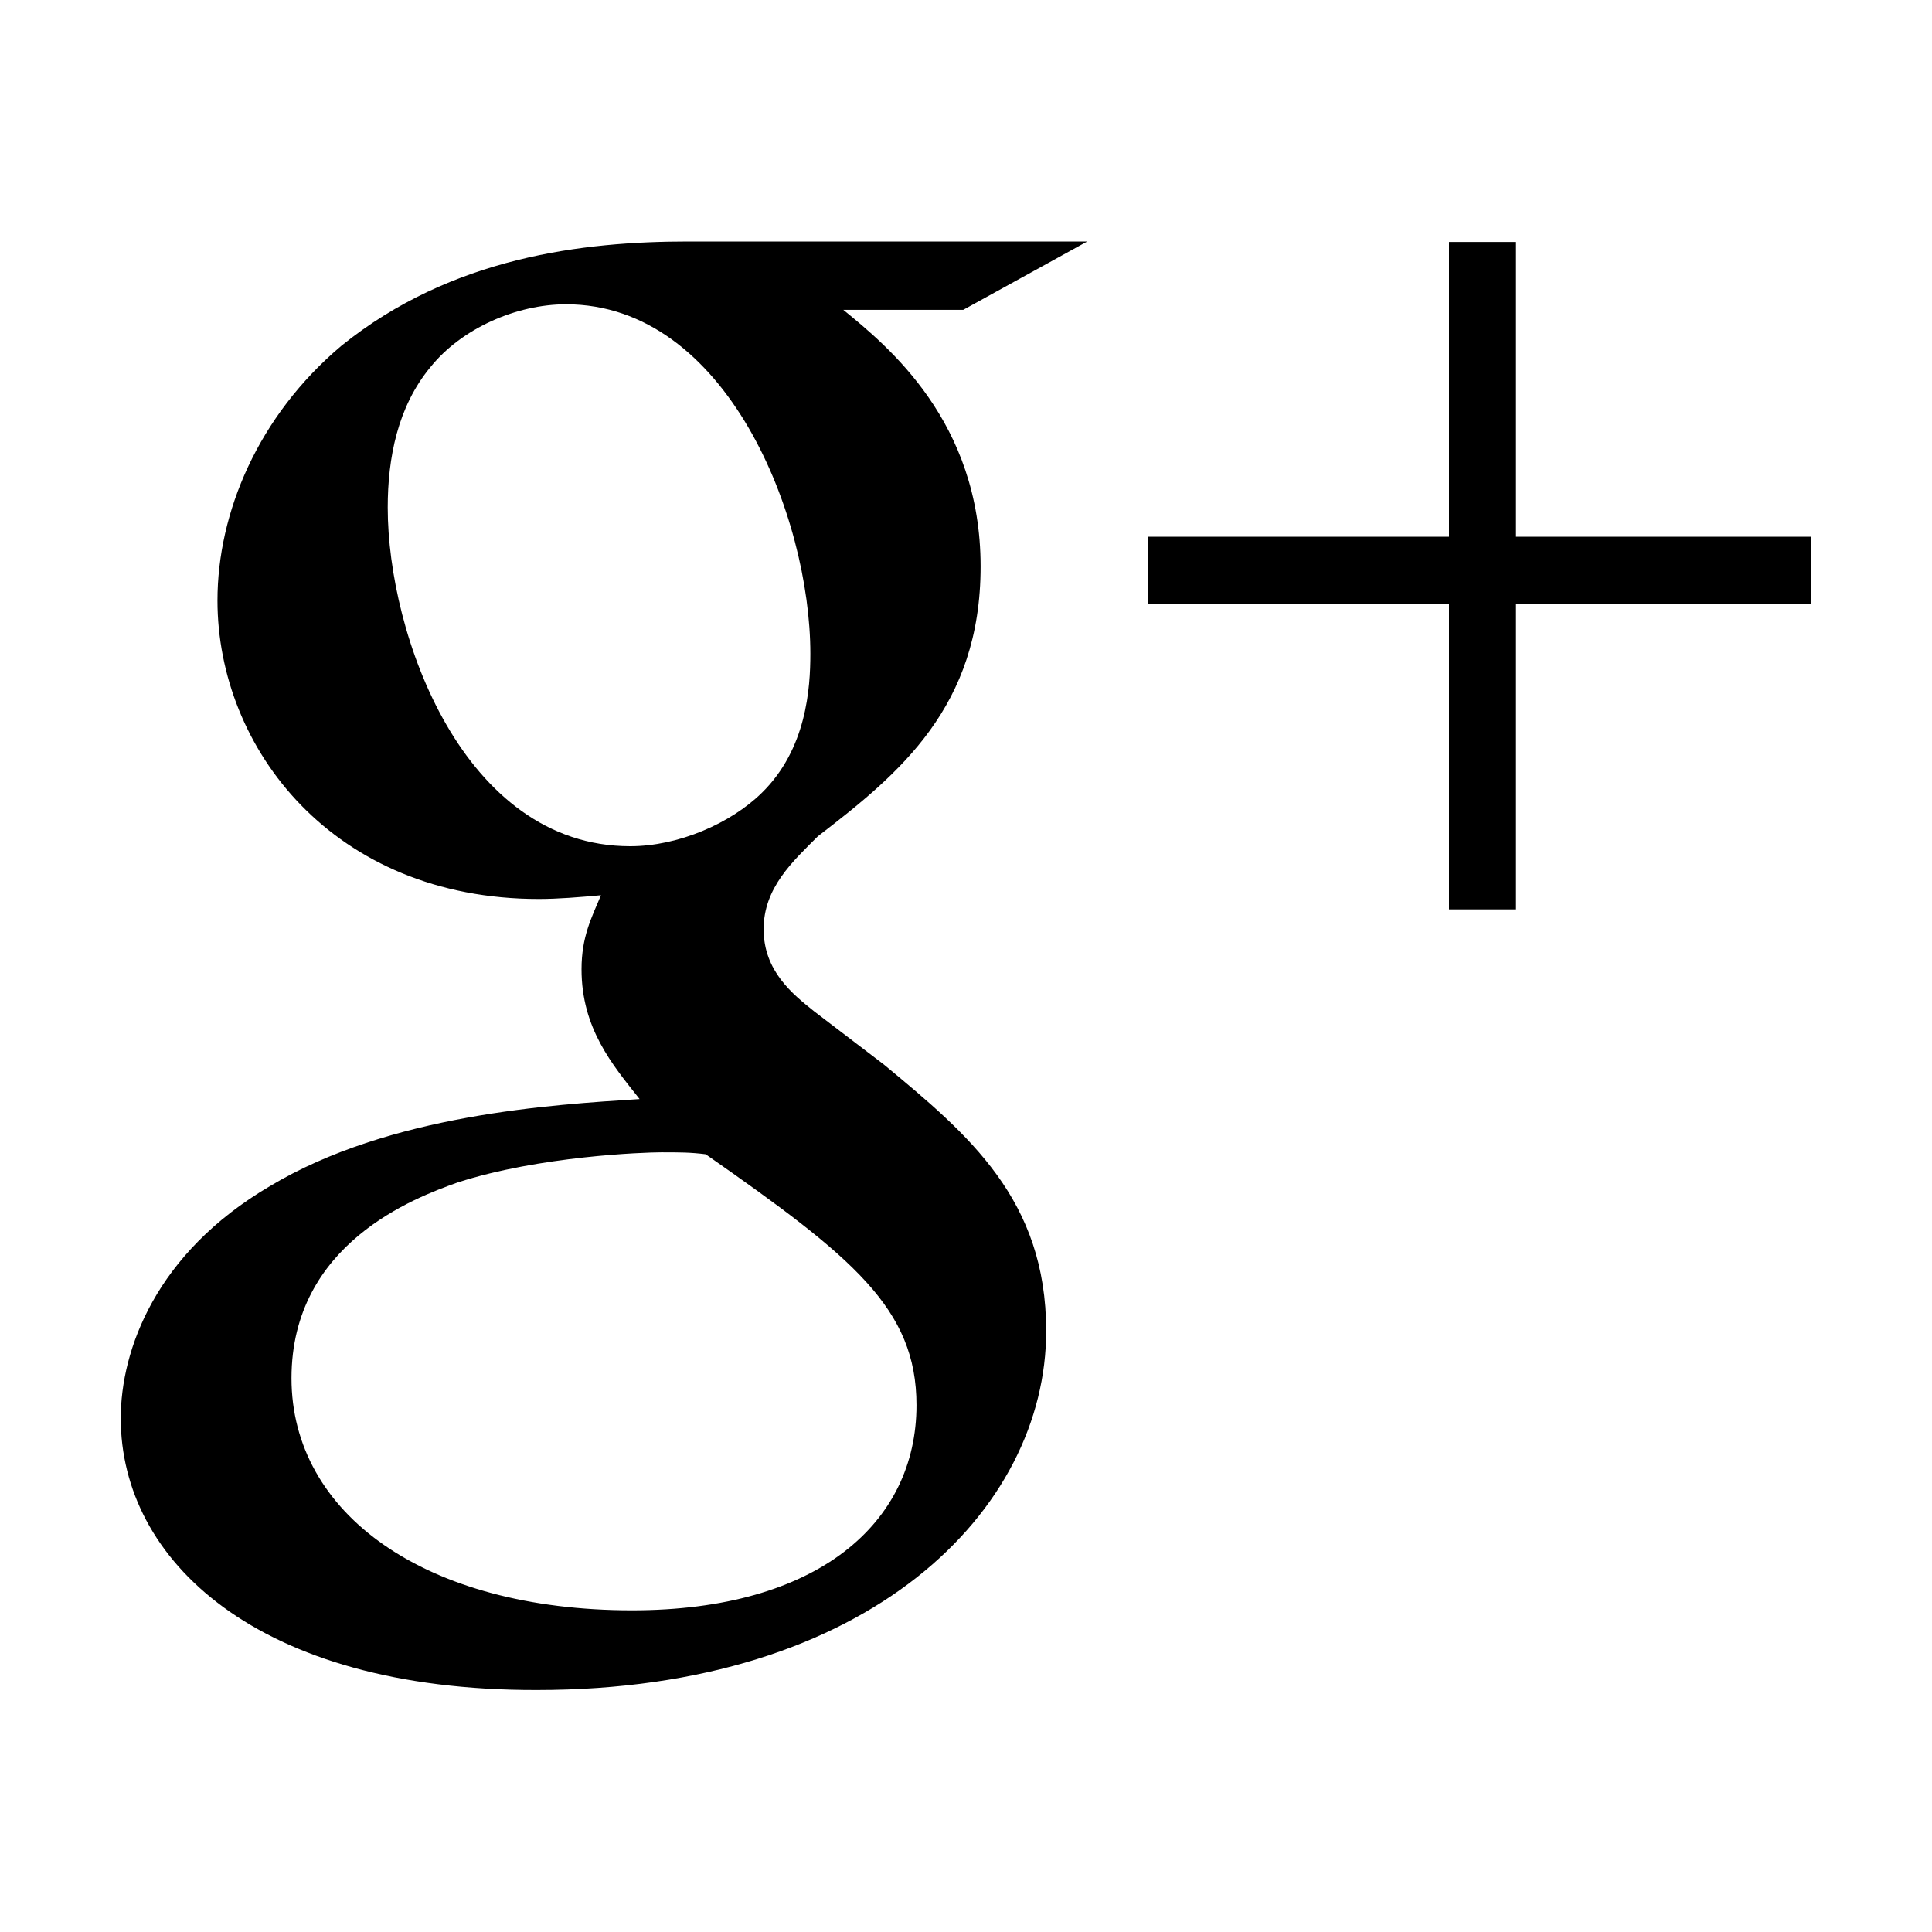
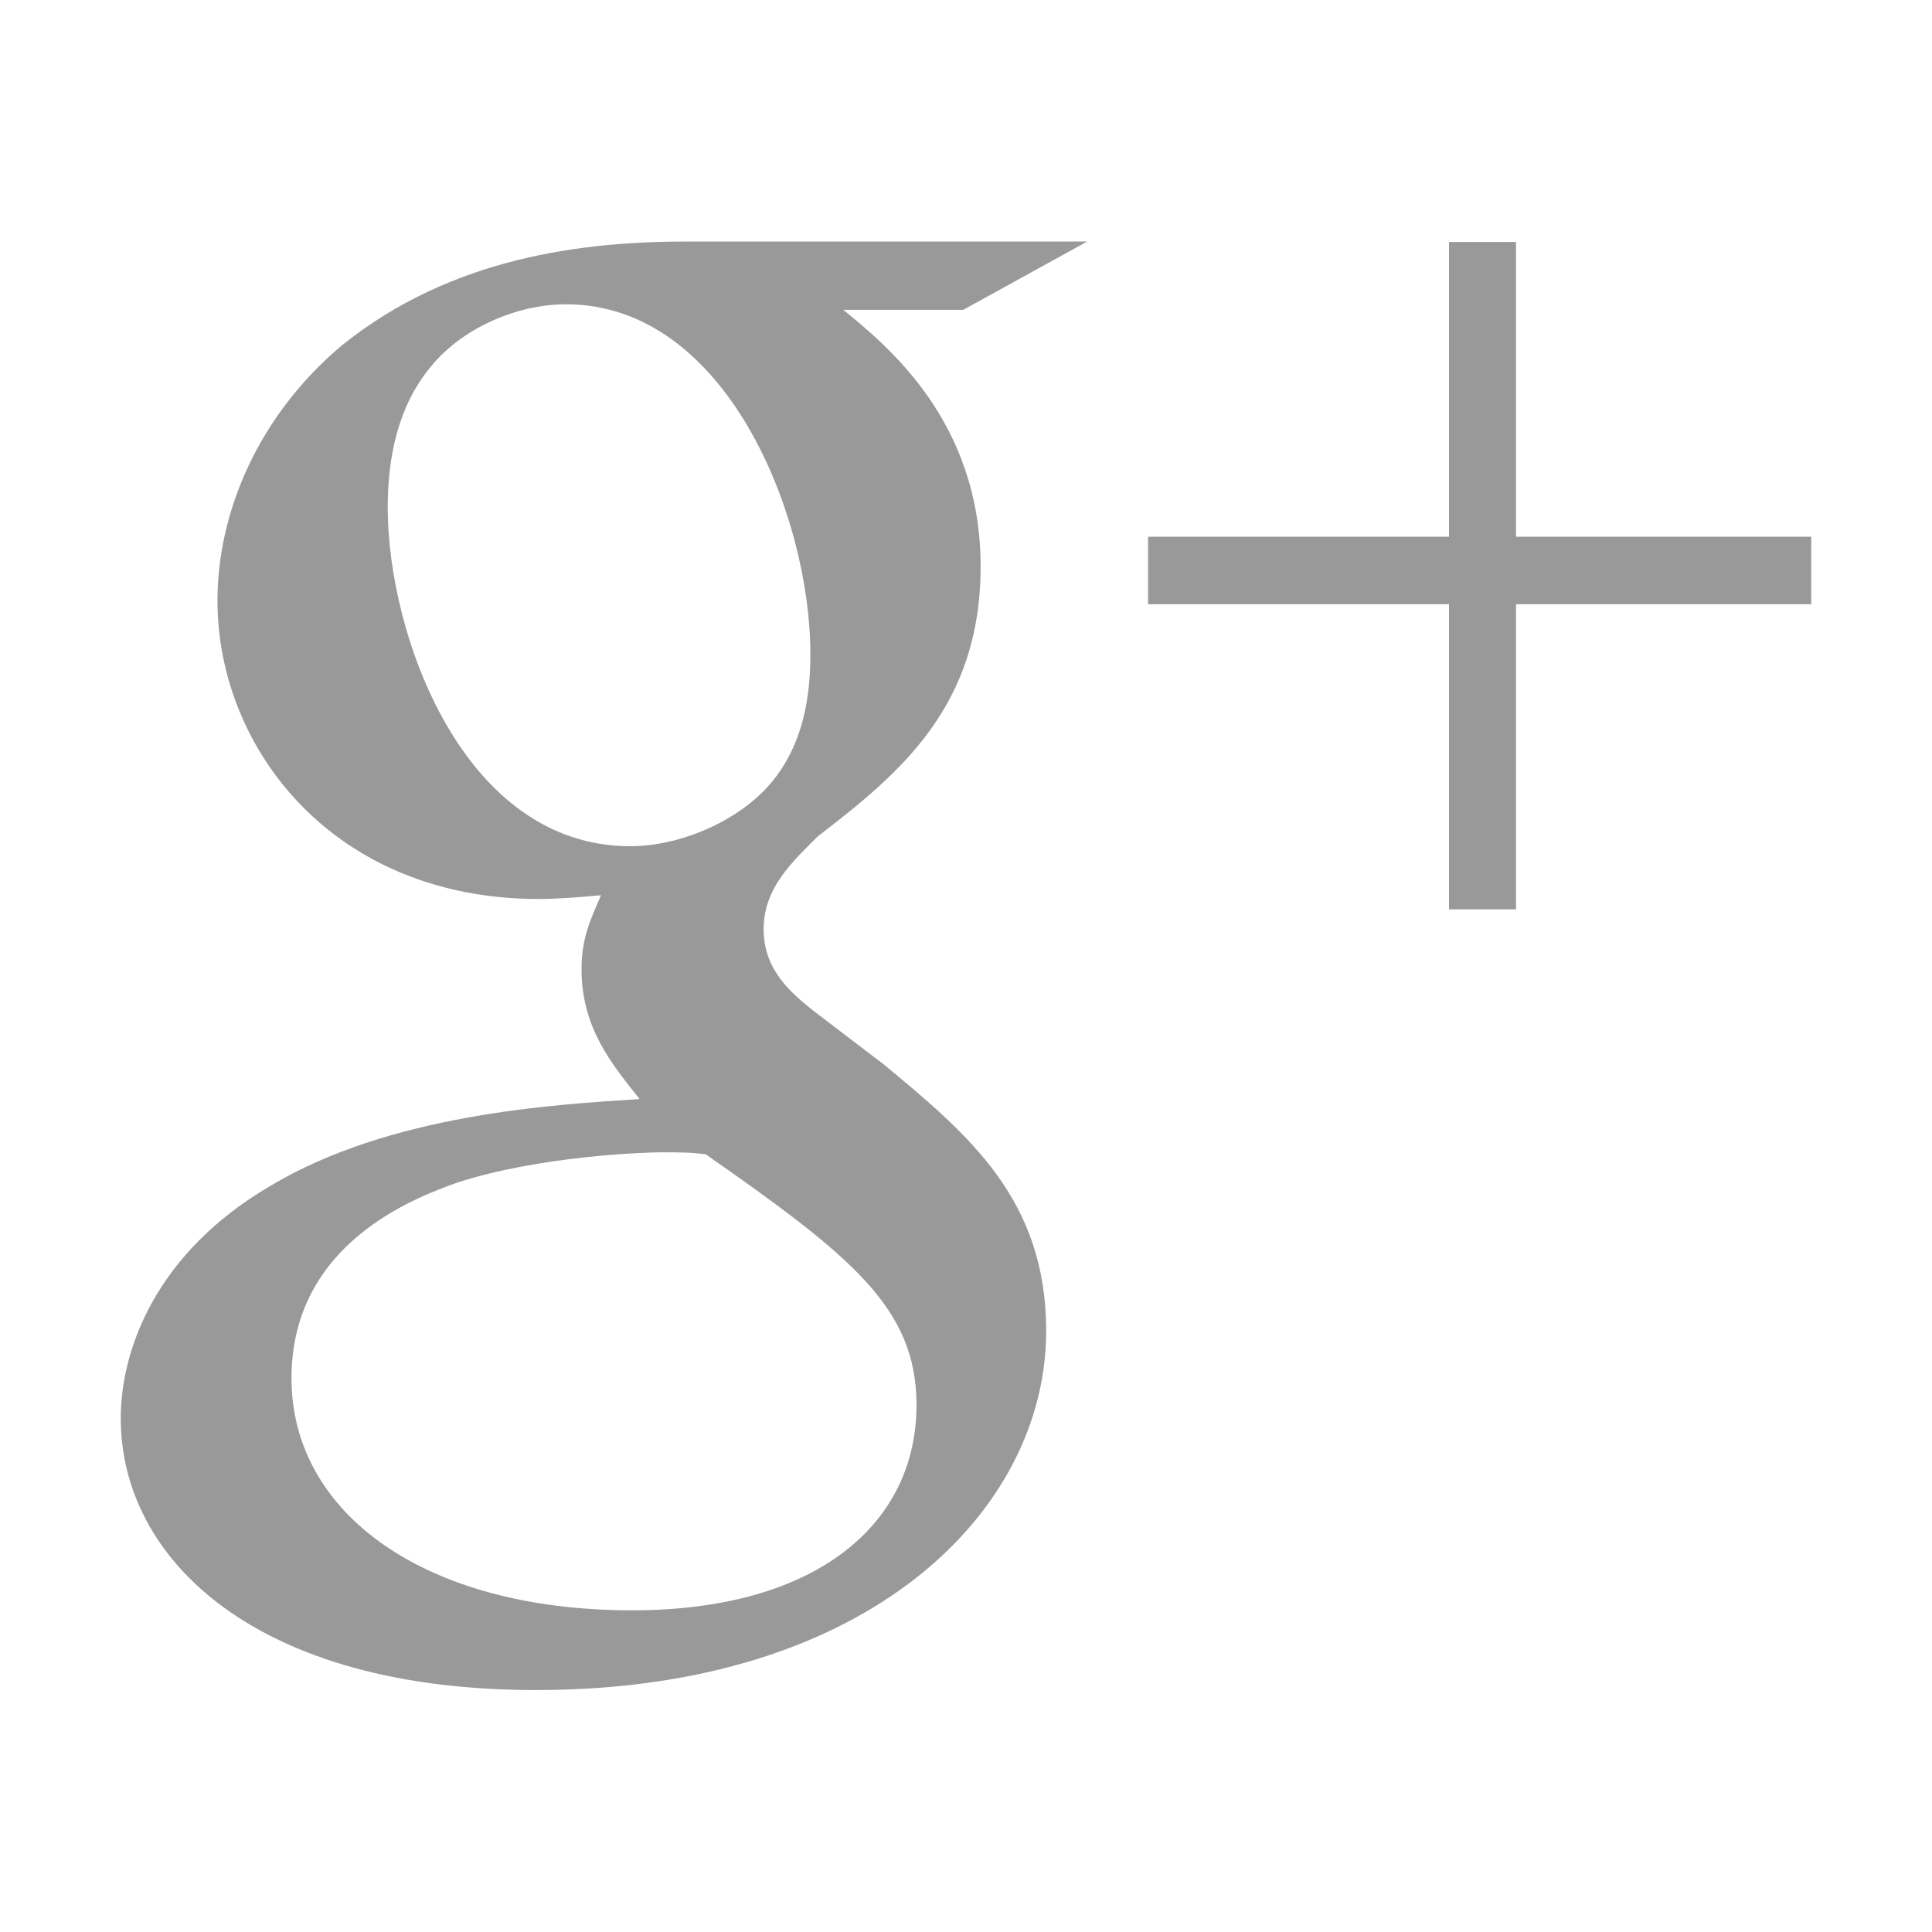
<svg xmlns="http://www.w3.org/2000/svg" width="16pt" height="16pt" viewBox="0 0 16 16" version="1.1">
  <g id="surface1">
-     <path style=" stroke:none;fill-rule:nonzero;fill:rgb(0%,0%,0%);fill-opacity:1;" d="M 6.984 2.566 C 7.352 2.867 8.121 3.492 8.121 4.691 C 8.121 5.855 7.449 6.406 6.773 6.926 C 6.566 7.133 6.324 7.352 6.324 7.695 C 6.324 8.043 6.566 8.234 6.742 8.375 L 7.32 8.816 C 8.023 9.398 8.664 9.934 8.664 11.023 C 8.664 12.504 7.207 13.996 4.445 13.996 C 2.121 14 1 12.914 1 11.746 C 1 11.18 1.289 10.379 2.234 9.824 C 3.227 9.227 4.578 9.148 5.297 9.102 C 5.07 8.816 4.816 8.516 4.816 8.027 C 4.816 7.758 4.898 7.602 4.977 7.414 C 4.801 7.43 4.621 7.445 4.461 7.445 C 2.762 7.445 1.801 6.199 1.801 4.973 C 1.801 4.246 2.137 3.445 2.828 2.863 C 3.742 2.125 4.836 2 5.699 2 L 9.004 2 L 7.977 2.566 Z M 5.844 9.559 C 5.715 9.543 5.633 9.543 5.477 9.543 C 5.332 9.543 4.465 9.574 3.789 9.793 C 3.438 9.918 2.414 10.297 2.414 11.414 C 2.414 12.535 3.52 13.336 5.234 13.336 C 6.773 13.336 7.59 12.613 7.59 11.637 C 7.59 10.836 7.062 10.41 5.844 9.559 M 6.309 6.566 C 6.68 6.203 6.711 5.699 6.711 5.414 C 6.711 4.281 6.02 2.52 4.688 2.52 C 4.273 2.52 3.82 2.723 3.566 3.039 C 3.293 3.367 3.211 3.793 3.211 4.203 C 3.211 5.258 3.836 7.008 5.219 7.008 C 5.617 7.008 6.051 6.82 6.309 6.566 " />
-     <path style=" stroke:none;fill-rule:nonzero;fill:rgb(0%,0%,0%);fill-opacity:1;" d="M 15 4.445 L 12.555 4.445 L 12.555 2.004 L 12 2.004 L 12 4.445 L 9.508 4.445 L 9.508 5.004 L 12 5.004 L 12 7.531 L 12.555 7.531 L 12.555 5.004 L 15 5.004 Z M 15 4.445 " />
+     <path style=" stroke:none;fill-rule:nonzero;fill:#999999;fill-opacity:1;" d="M 6.984 2.566 C 7.352 2.867 8.121 3.492 8.121 4.691 C 8.121 5.855 7.449 6.406 6.773 6.926 C 6.566 7.133 6.324 7.352 6.324 7.695 C 6.324 8.043 6.566 8.234 6.742 8.375 L 7.32 8.816 C 8.023 9.398 8.664 9.934 8.664 11.023 C 8.664 12.504 7.207 13.996 4.445 13.996 C 2.121 14 1 12.914 1 11.746 C 1 11.18 1.289 10.379 2.234 9.824 C 3.227 9.227 4.578 9.148 5.297 9.102 C 5.07 8.816 4.816 8.516 4.816 8.027 C 4.816 7.758 4.898 7.602 4.977 7.414 C 4.801 7.43 4.621 7.445 4.461 7.445 C 2.762 7.445 1.801 6.199 1.801 4.973 C 1.801 4.246 2.137 3.445 2.828 2.863 C 3.742 2.125 4.836 2 5.699 2 L 9.004 2 L 7.977 2.566 Z M 5.844 9.559 C 5.715 9.543 5.633 9.543 5.477 9.543 C 5.332 9.543 4.465 9.574 3.789 9.793 C 3.438 9.918 2.414 10.297 2.414 11.414 C 2.414 12.535 3.52 13.336 5.234 13.336 C 6.773 13.336 7.59 12.613 7.59 11.637 C 7.59 10.836 7.062 10.41 5.844 9.559 M 6.309 6.566 C 6.68 6.203 6.711 5.699 6.711 5.414 C 6.711 4.281 6.02 2.52 4.688 2.52 C 4.273 2.52 3.82 2.723 3.566 3.039 C 3.293 3.367 3.211 3.793 3.211 4.203 C 3.211 5.258 3.836 7.008 5.219 7.008 C 5.617 7.008 6.051 6.82 6.309 6.566 " />
+     <path style=" stroke:none;fill-rule:nonzero;fill:#999999;fill-opacity:1;" d="M 15 4.445 L 12.555 4.445 L 12.555 2.004 L 12 2.004 L 12 4.445 L 9.508 4.445 L 9.508 5.004 L 12 5.004 L 12 7.531 L 12.555 7.531 L 12.555 5.004 L 15 5.004 Z M 15 4.445 " />
  </g>
</svg>
